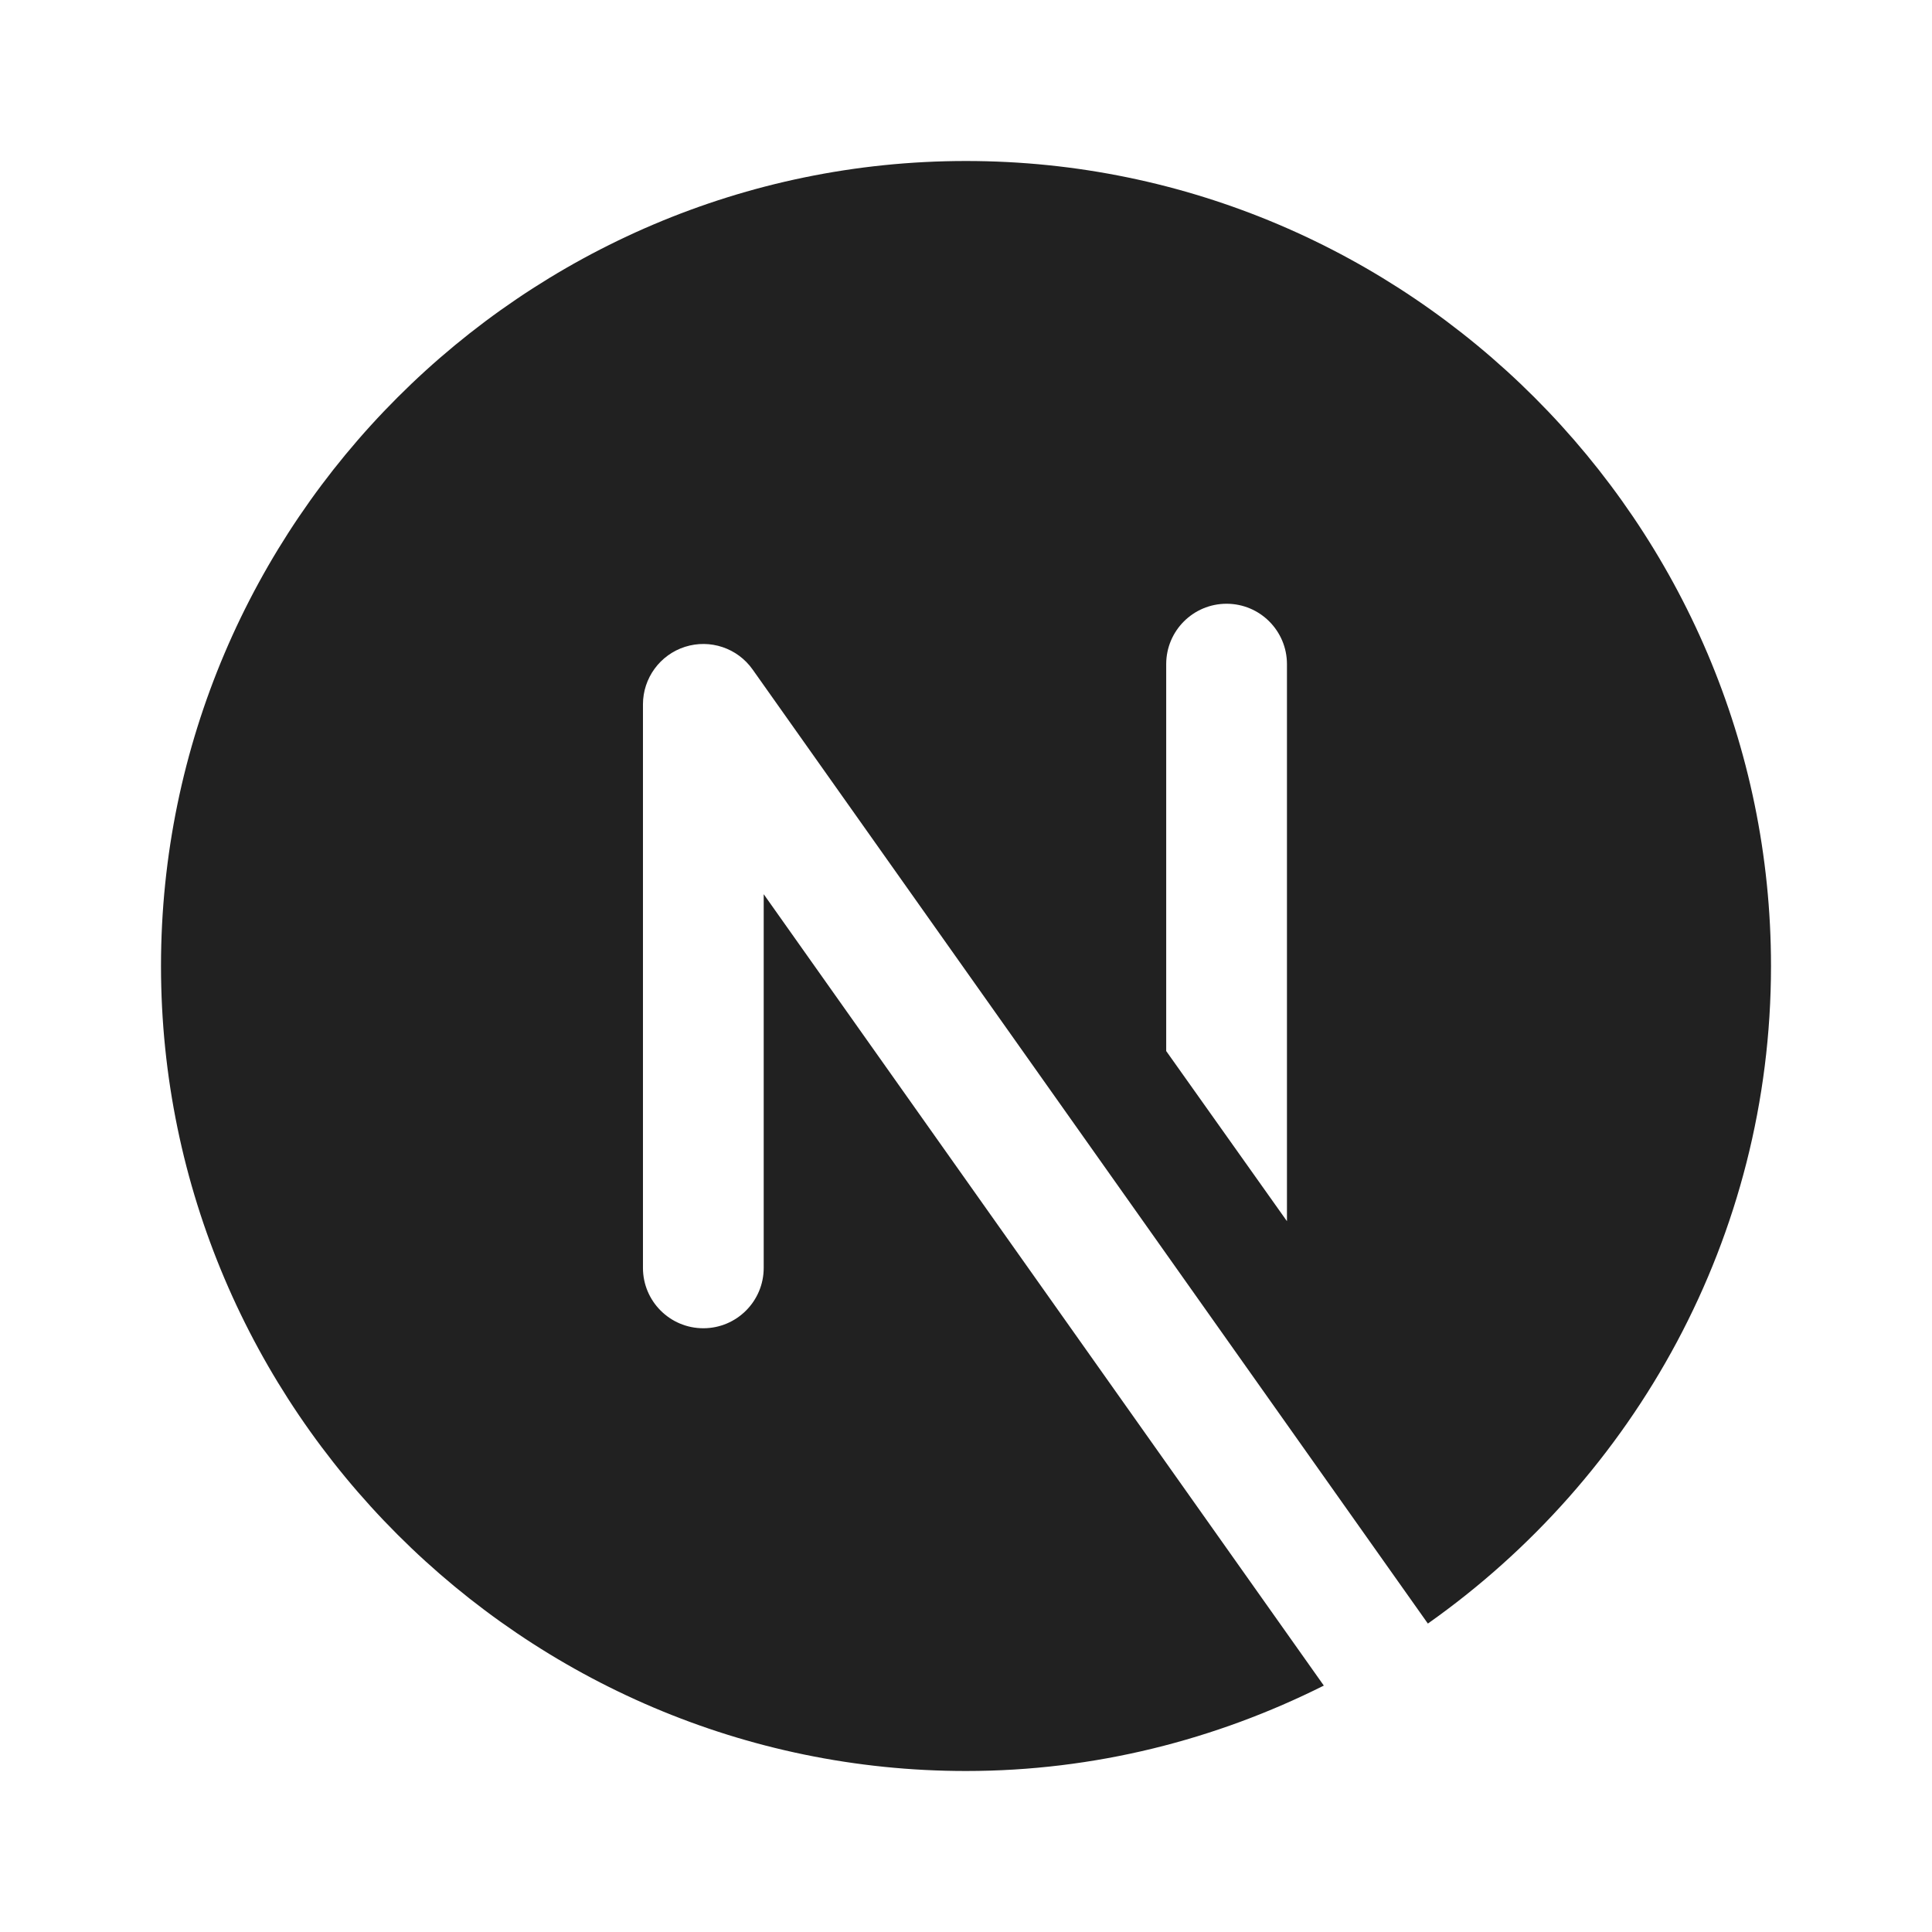
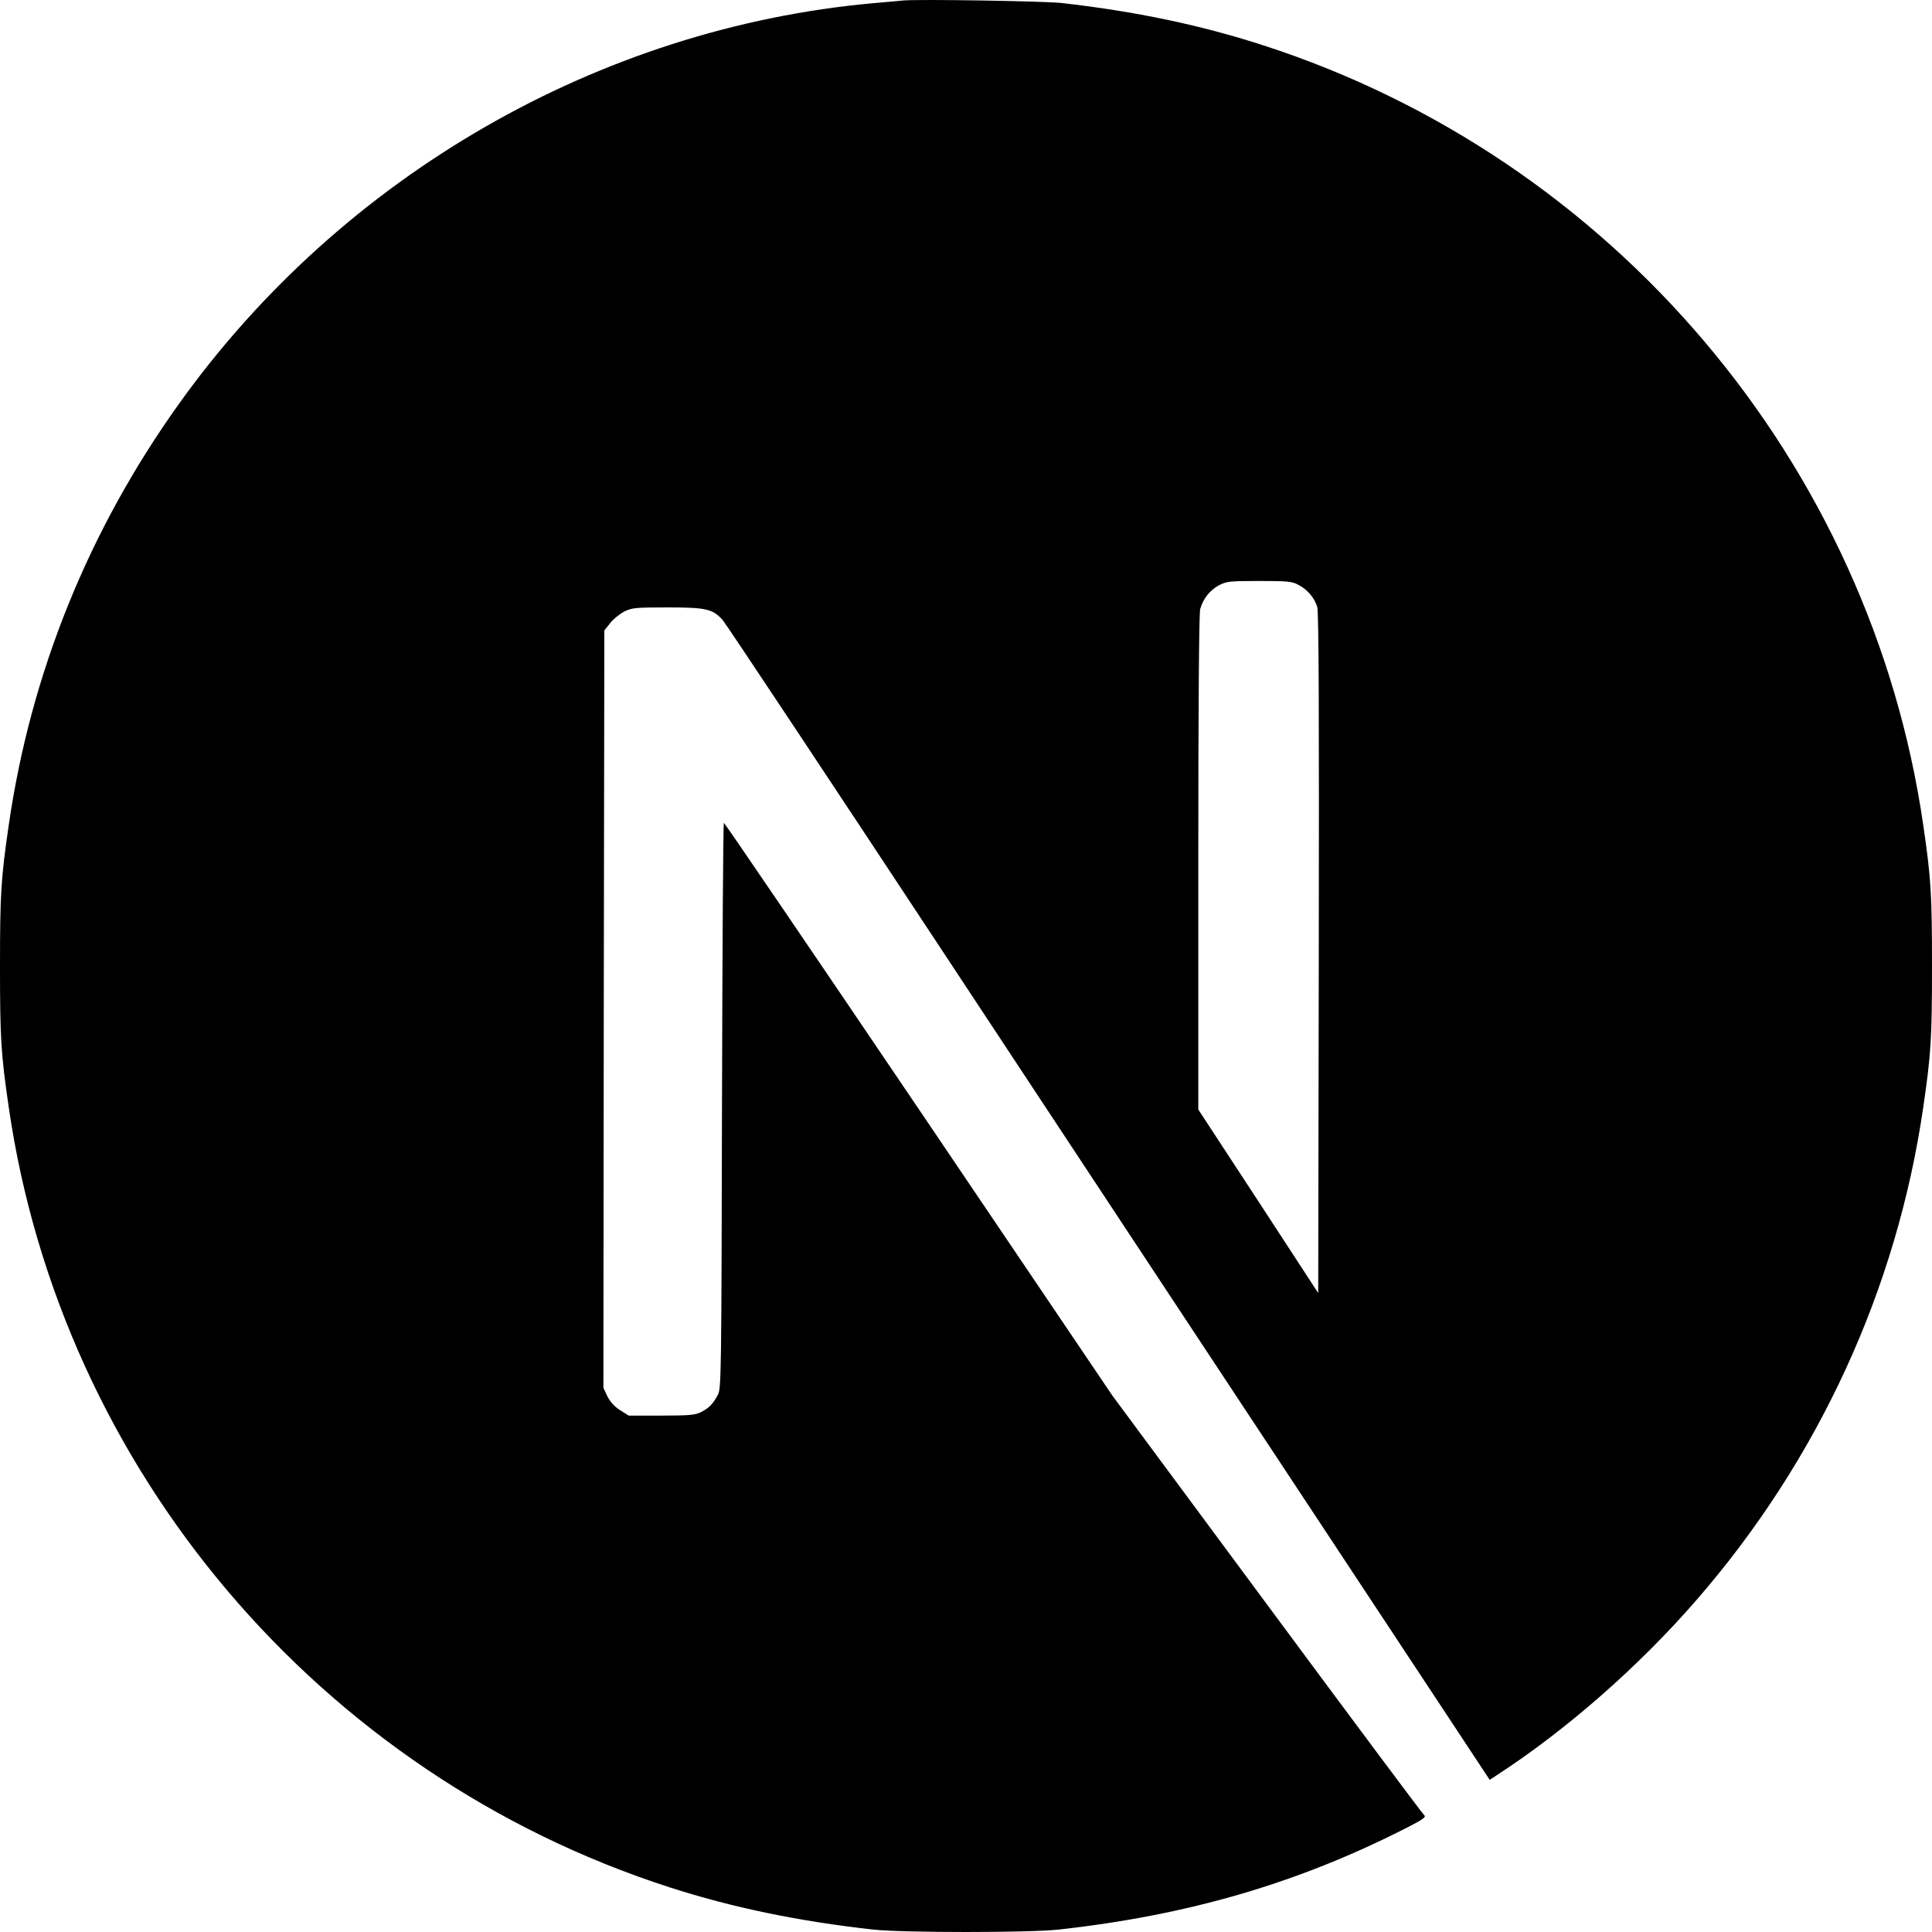
- <svg xmlns="http://www.w3.org/2000/svg" viewBox="0 0 48 48" width="48px" height="48px">
-   <path fill="#212121" d="M18.974,31.5c0,0.828-0.671,1.5-1.5,1.5s-1.5-0.672-1.5-1.5v-14c0-0.653,0.423-1.231,1.045-1.43 c0.625-0.198,1.302,0.03,1.679,0.563l16.777,23.704C40.617,36.709,44,30.735,44,24c0-11-9-20-20-20S4,13,4,24s9,20,20,20 c3.192,0,6.206-0.777,8.89-2.122L18.974,22.216V31.5z M28.974,16.5c0-0.828,0.671-1.5,1.5-1.5s1.5,0.672,1.5,1.5v13.84l-3-4.227 V16.5z" />
+ <svg xmlns="http://www.w3.org/2000/svg" width="800px" height="800px" viewBox="0 0 256 256" version="1.1" preserveAspectRatio="xMidYMid">
+   <g>
+     <path d="M119.617,0.069 C119.066,0.119 117.315,0.294 115.738,0.419 C79.378,3.697 45.319,23.313 23.748,53.463 C11.736,70.227 4.054,89.243 1.151,109.385 C0.125,116.415 0,118.492 0,128.025 C0,137.558 0.125,139.635 1.151,146.666 C8.108,194.73 42.316,235.114 88.712,250.076 C97.02,252.754 105.778,254.58 115.738,255.681 C119.617,256.106 136.383,256.106 140.262,255.681 C157.454,253.779 172.018,249.526 186.382,242.195 C188.584,241.069 189.01,240.769 188.709,240.518 C188.509,240.368 179.125,227.783 167.864,212.57 L147.394,184.922 L121.744,146.966 C107.63,126.098 96.019,109.034 95.919,109.034 C95.819,109.009 95.718,125.873 95.668,146.465 C95.593,182.52 95.568,183.971 95.118,184.822 C94.467,186.048 93.967,186.549 92.916,187.099 C92.115,187.499 91.414,187.574 87.636,187.574 L83.306,187.574 L82.155,186.849 C81.404,186.373 80.854,185.748 80.479,185.022 L79.953,183.896 L80.003,133.73 L80.078,83.538 L80.854,82.562 C81.254,82.037 82.105,81.361 82.706,81.036 C83.732,80.536 84.132,80.486 88.461,80.486 C93.566,80.486 94.417,80.686 95.743,82.137 C96.119,82.537 110.007,103.455 126.624,128.651 C143.24,153.846 165.962,188.25 177.123,205.139 L197.393,235.84 L198.419,235.164 C207.503,229.259 217.112,220.852 224.719,212.095 C240.91,193.504 251.345,170.836 254.849,146.666 C255.875,139.635 256,137.558 256,128.025 C256,118.492 255.875,116.415 254.849,109.385 C247.892,61.32 213.684,20.936 167.288,5.974 C159.105,3.322 150.397,1.495 140.637,0.394 C138.235,0.144 121.694,-0.131 119.617,0.069 L119.617,0.069 Z M172.018,77.483 C173.219,78.084 174.195,79.235 174.545,80.436 C174.746,81.086 174.796,94.998 174.746,126.349 L174.671,171.336 L166.738,159.176 L158.78,147.016 L158.78,114.314 C158.78,93.171 158.88,81.286 159.03,80.711 C159.431,79.31 160.307,78.209 161.508,77.558 C162.534,77.033 162.909,76.983 166.838,76.983 C170.542,76.983 171.192,77.033 172.018,77.483 Z" fill="#000000">
+ 
+ </path>
+   </g>
</svg>
